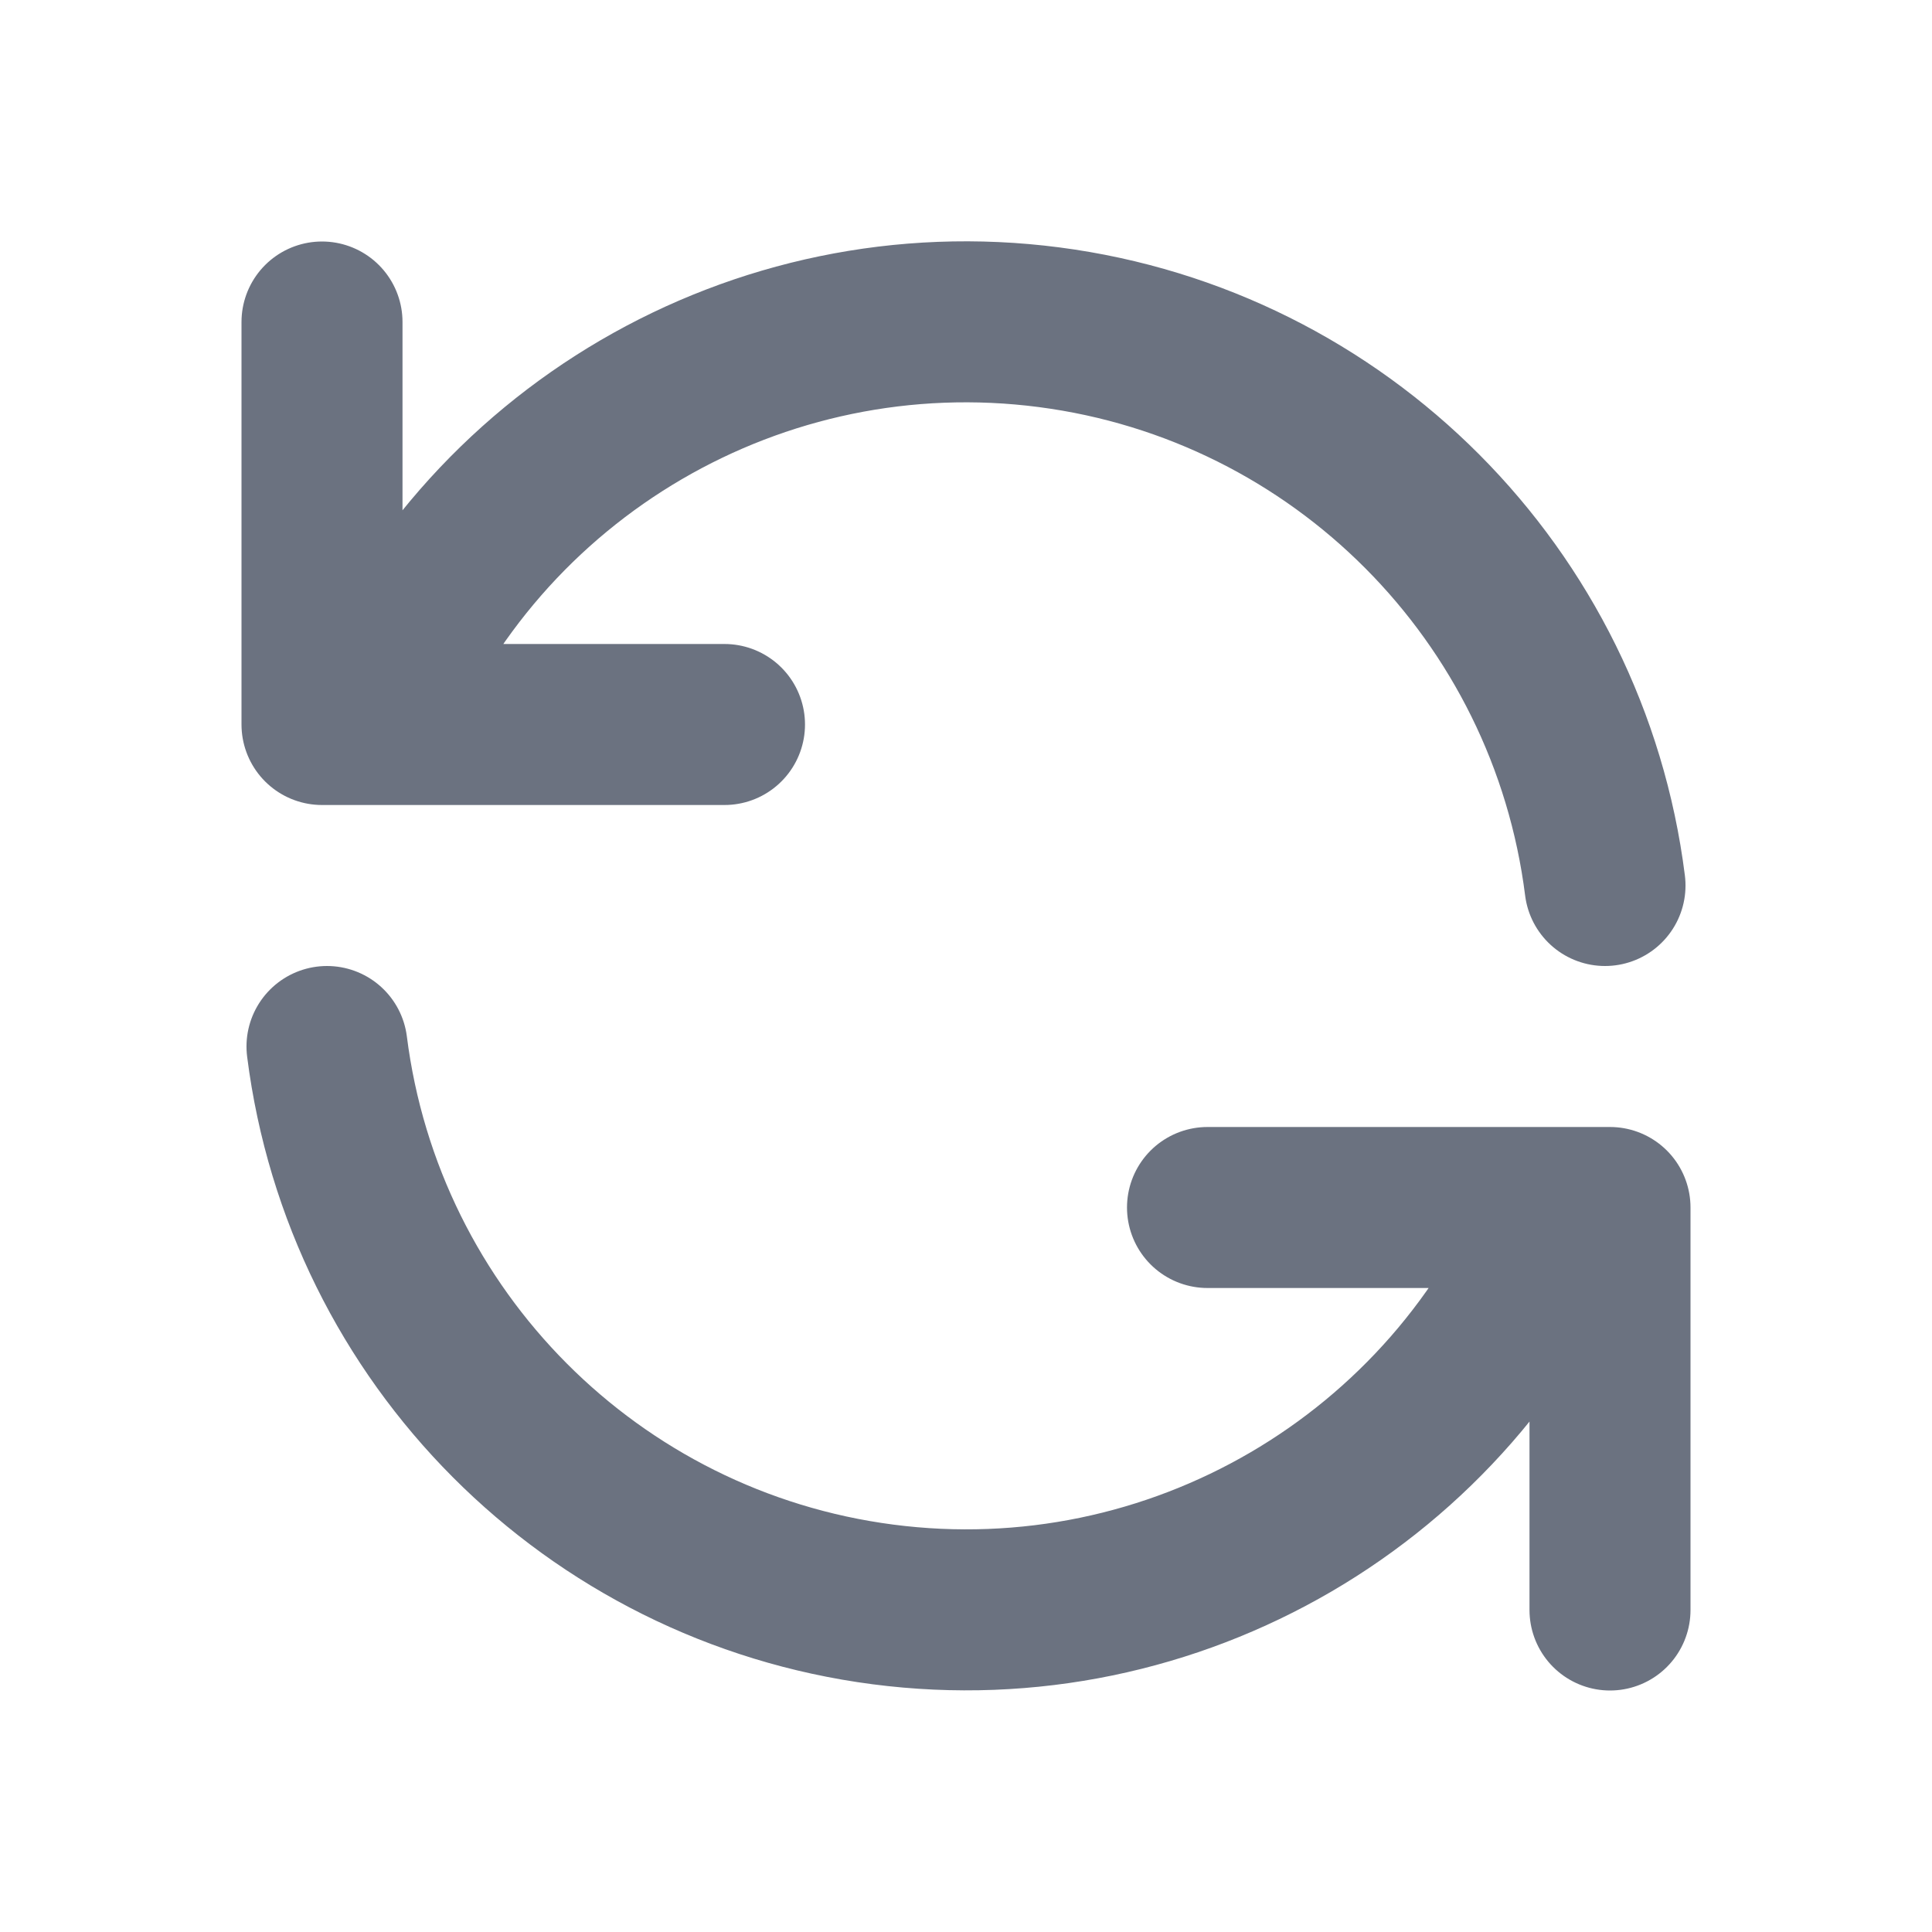
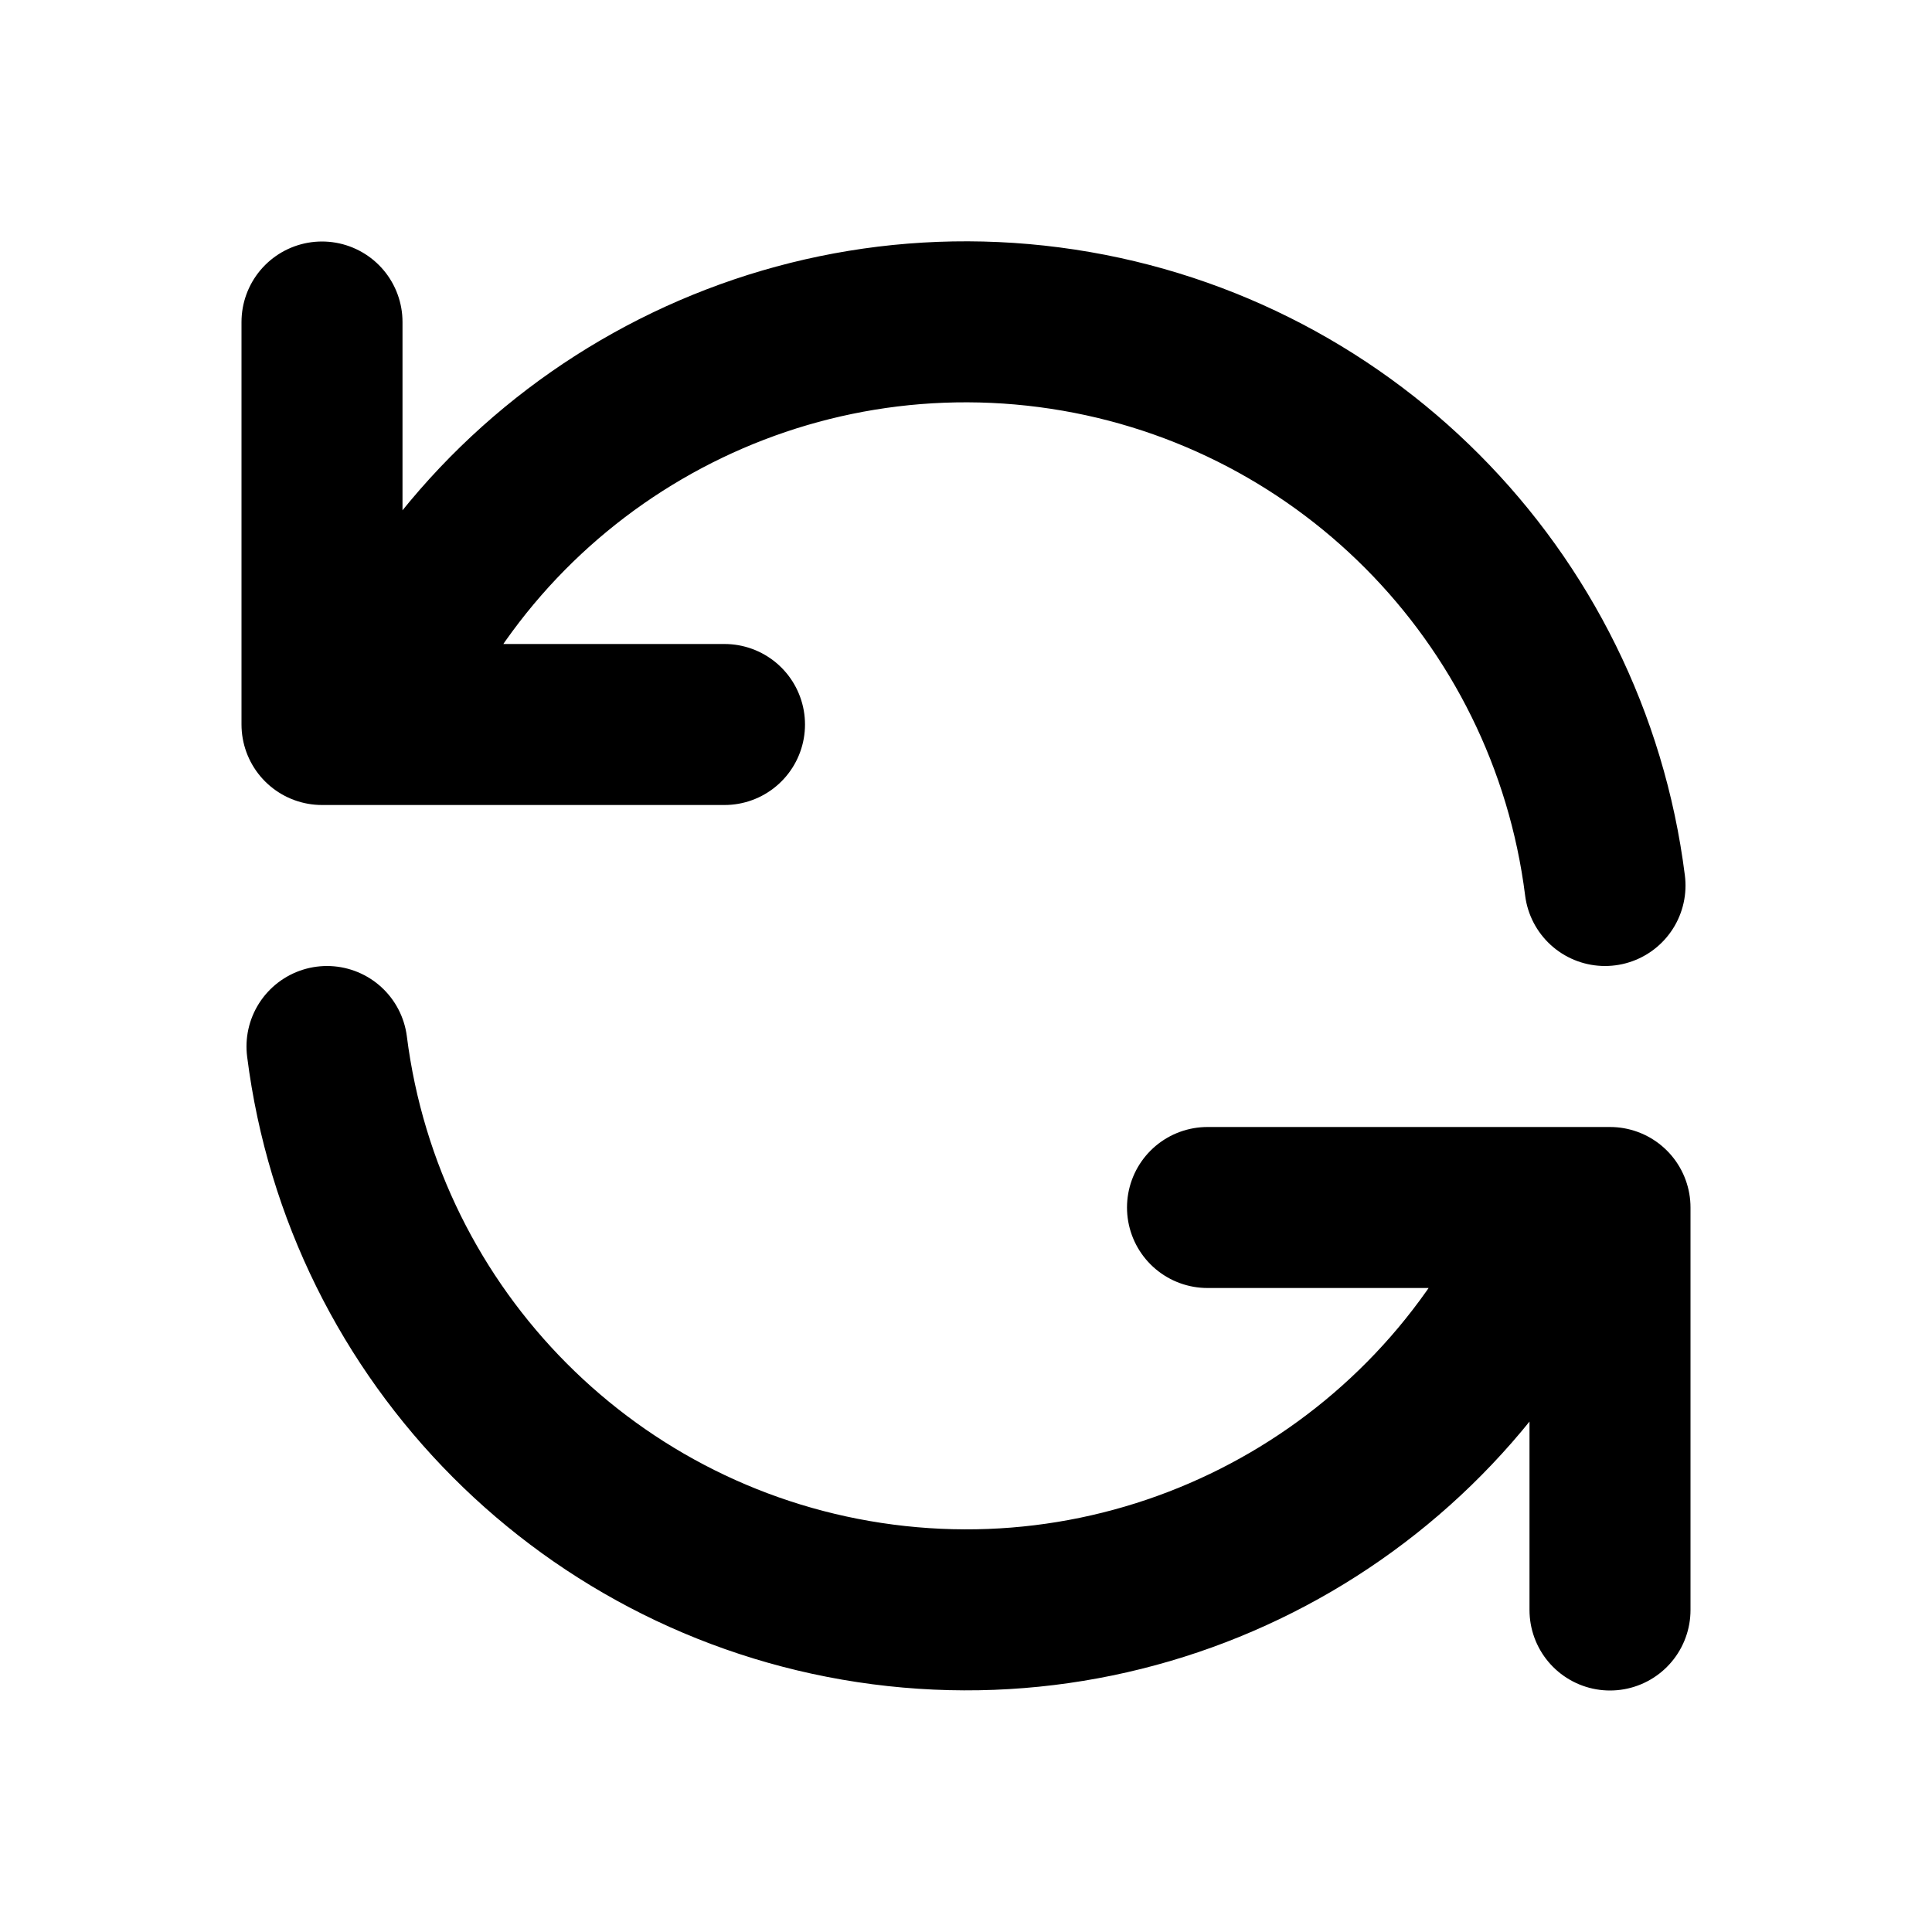
- <svg xmlns="http://www.w3.org/2000/svg" fill="none" viewBox="0 0 24 24" stroke="#6B7280">
+ <svg xmlns="http://www.w3.org/2000/svg" fill="none" viewBox="0 0 24 24" stroke="currentColor">
  <path stroke-linecap="round" stroke-linejoin="round" stroke-width="2" d="M4 4v5h.582m15.356 2A8.001 8.001 0 004.582 9m0 0H9m11 11v-5h-.581m0 0a8.003 8.003 0 01-15.357-2m15.357 2H15" />
</svg>
